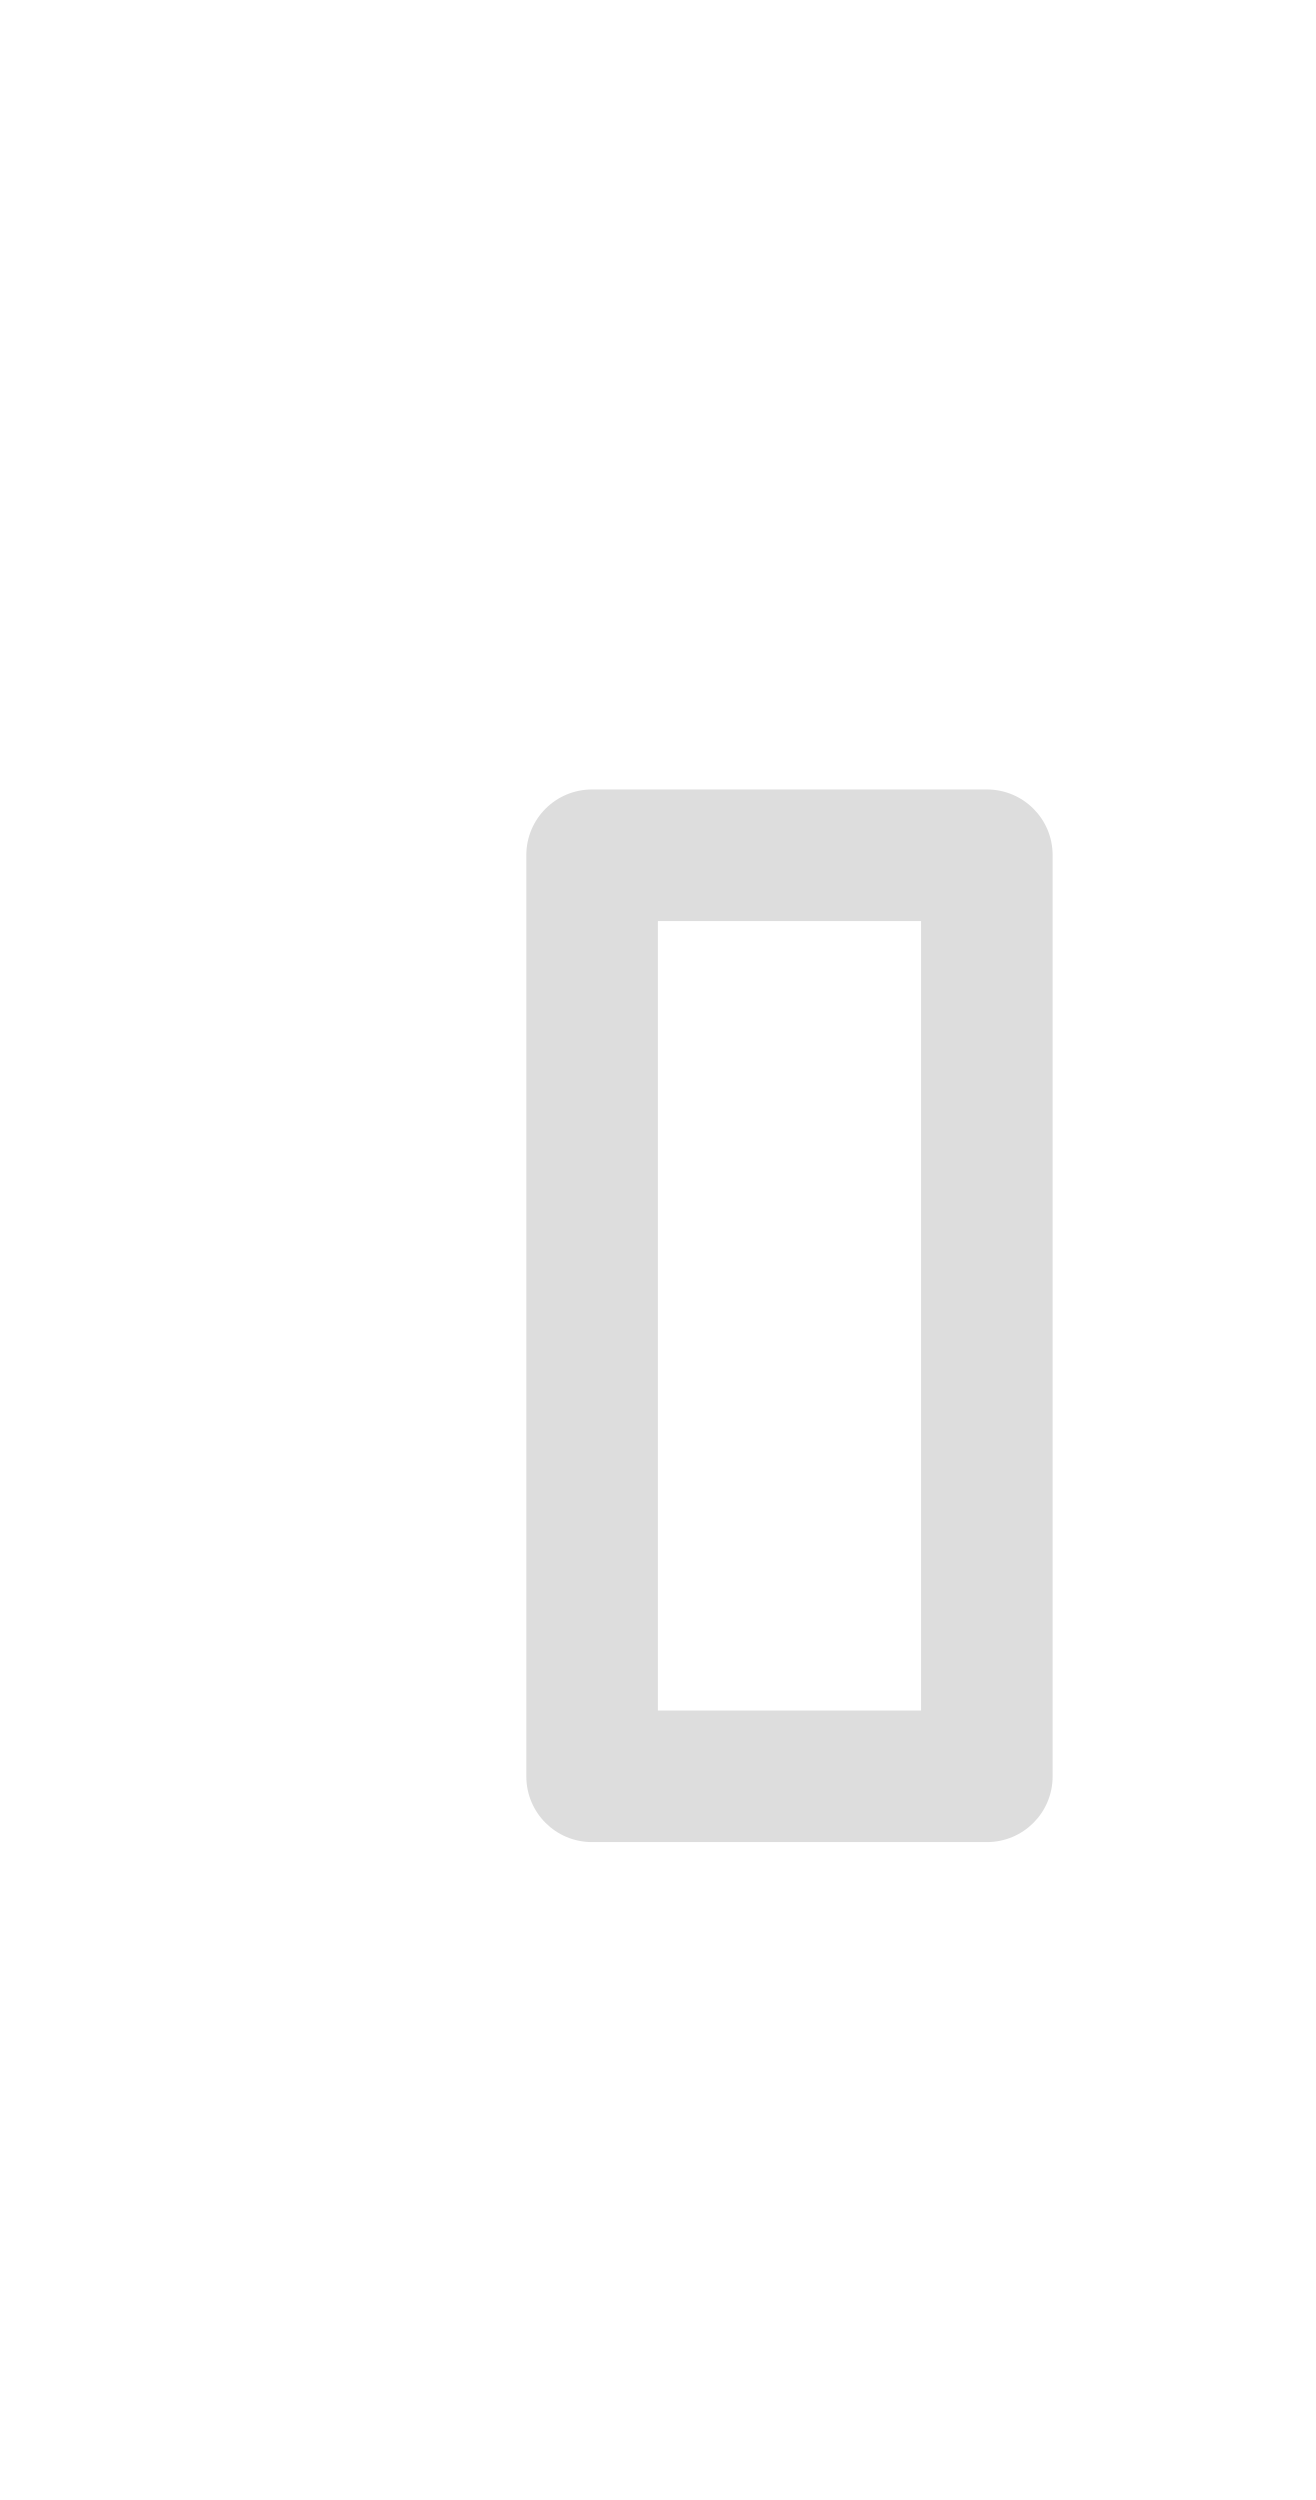
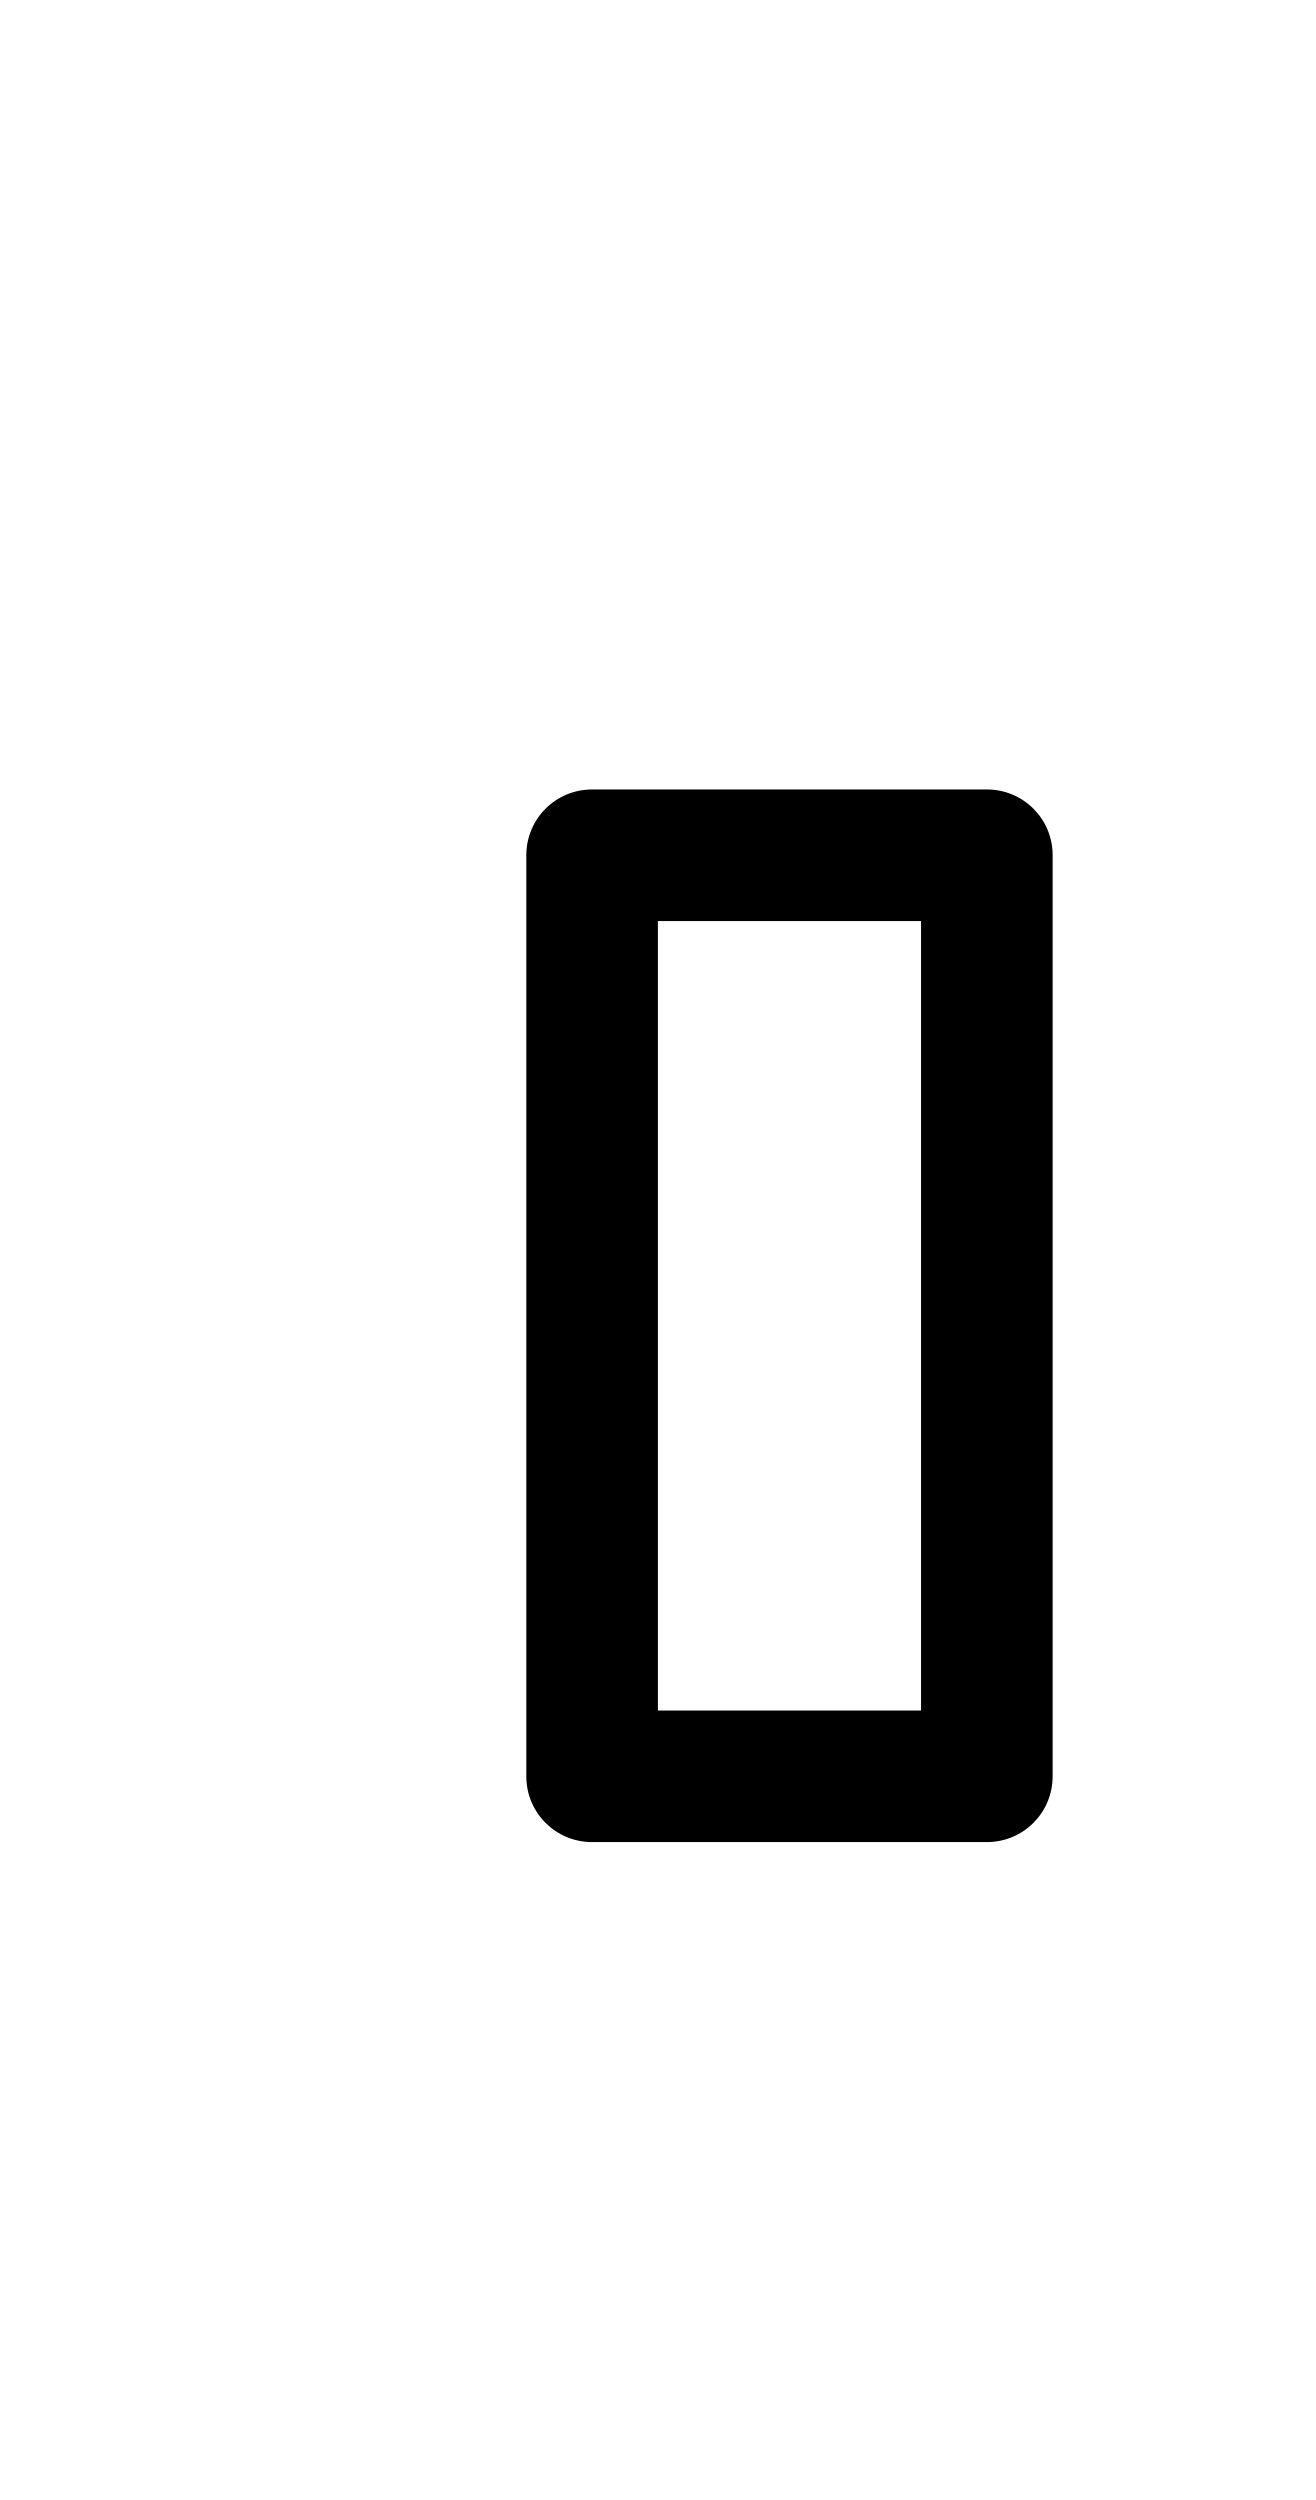
<svg xmlns="http://www.w3.org/2000/svg" width="10" height="19">
  <defs>
    <clipPath>
-       <rect width="10" height="19" x="20" y="1033.36" opacity="0.12" fill="#7571f9" color="#171717" />
+       <rect width="10" height="19" x="20" y="1033.36" opacity="0.12" fill="#ee6ff8" color="#000000" />
    </clipPath>
  </defs>
  <g transform="translate(0,-1033.362)">
-     <path d="m 4.5,1039.362 c -0.277,0 -0.5,0.223 -0.5,0.5 l 0,7 c 0,0.277 0.223,0.5 0.5,0.5 l 3,0 c 0.277,0 0.5,-0.223 0.5,-0.5 l 0,-7 c 0,-0.277 -0.223,-0.5 -0.5,-0.5 l -3,0 z m 0.5,1 2,0 0,6 -2,0 0,-6 z" fill="#dddddd" />
+     <path d="m 4.5,1039.362 c -0.277,0 -0.5,0.223 -0.5,0.5 l 0,7 c 0,0.277 0.223,0.5 0.5,0.5 l 3,0 c 0.277,0 0.5,-0.223 0.5,-0.5 l 0,-7 c 0,-0.277 -0.223,-0.5 -0.5,-0.5 l -3,0 z m 0.5,1 2,0 0,6 -2,0 0,-6 z" fill="#000000" />
  </g>
</svg>
